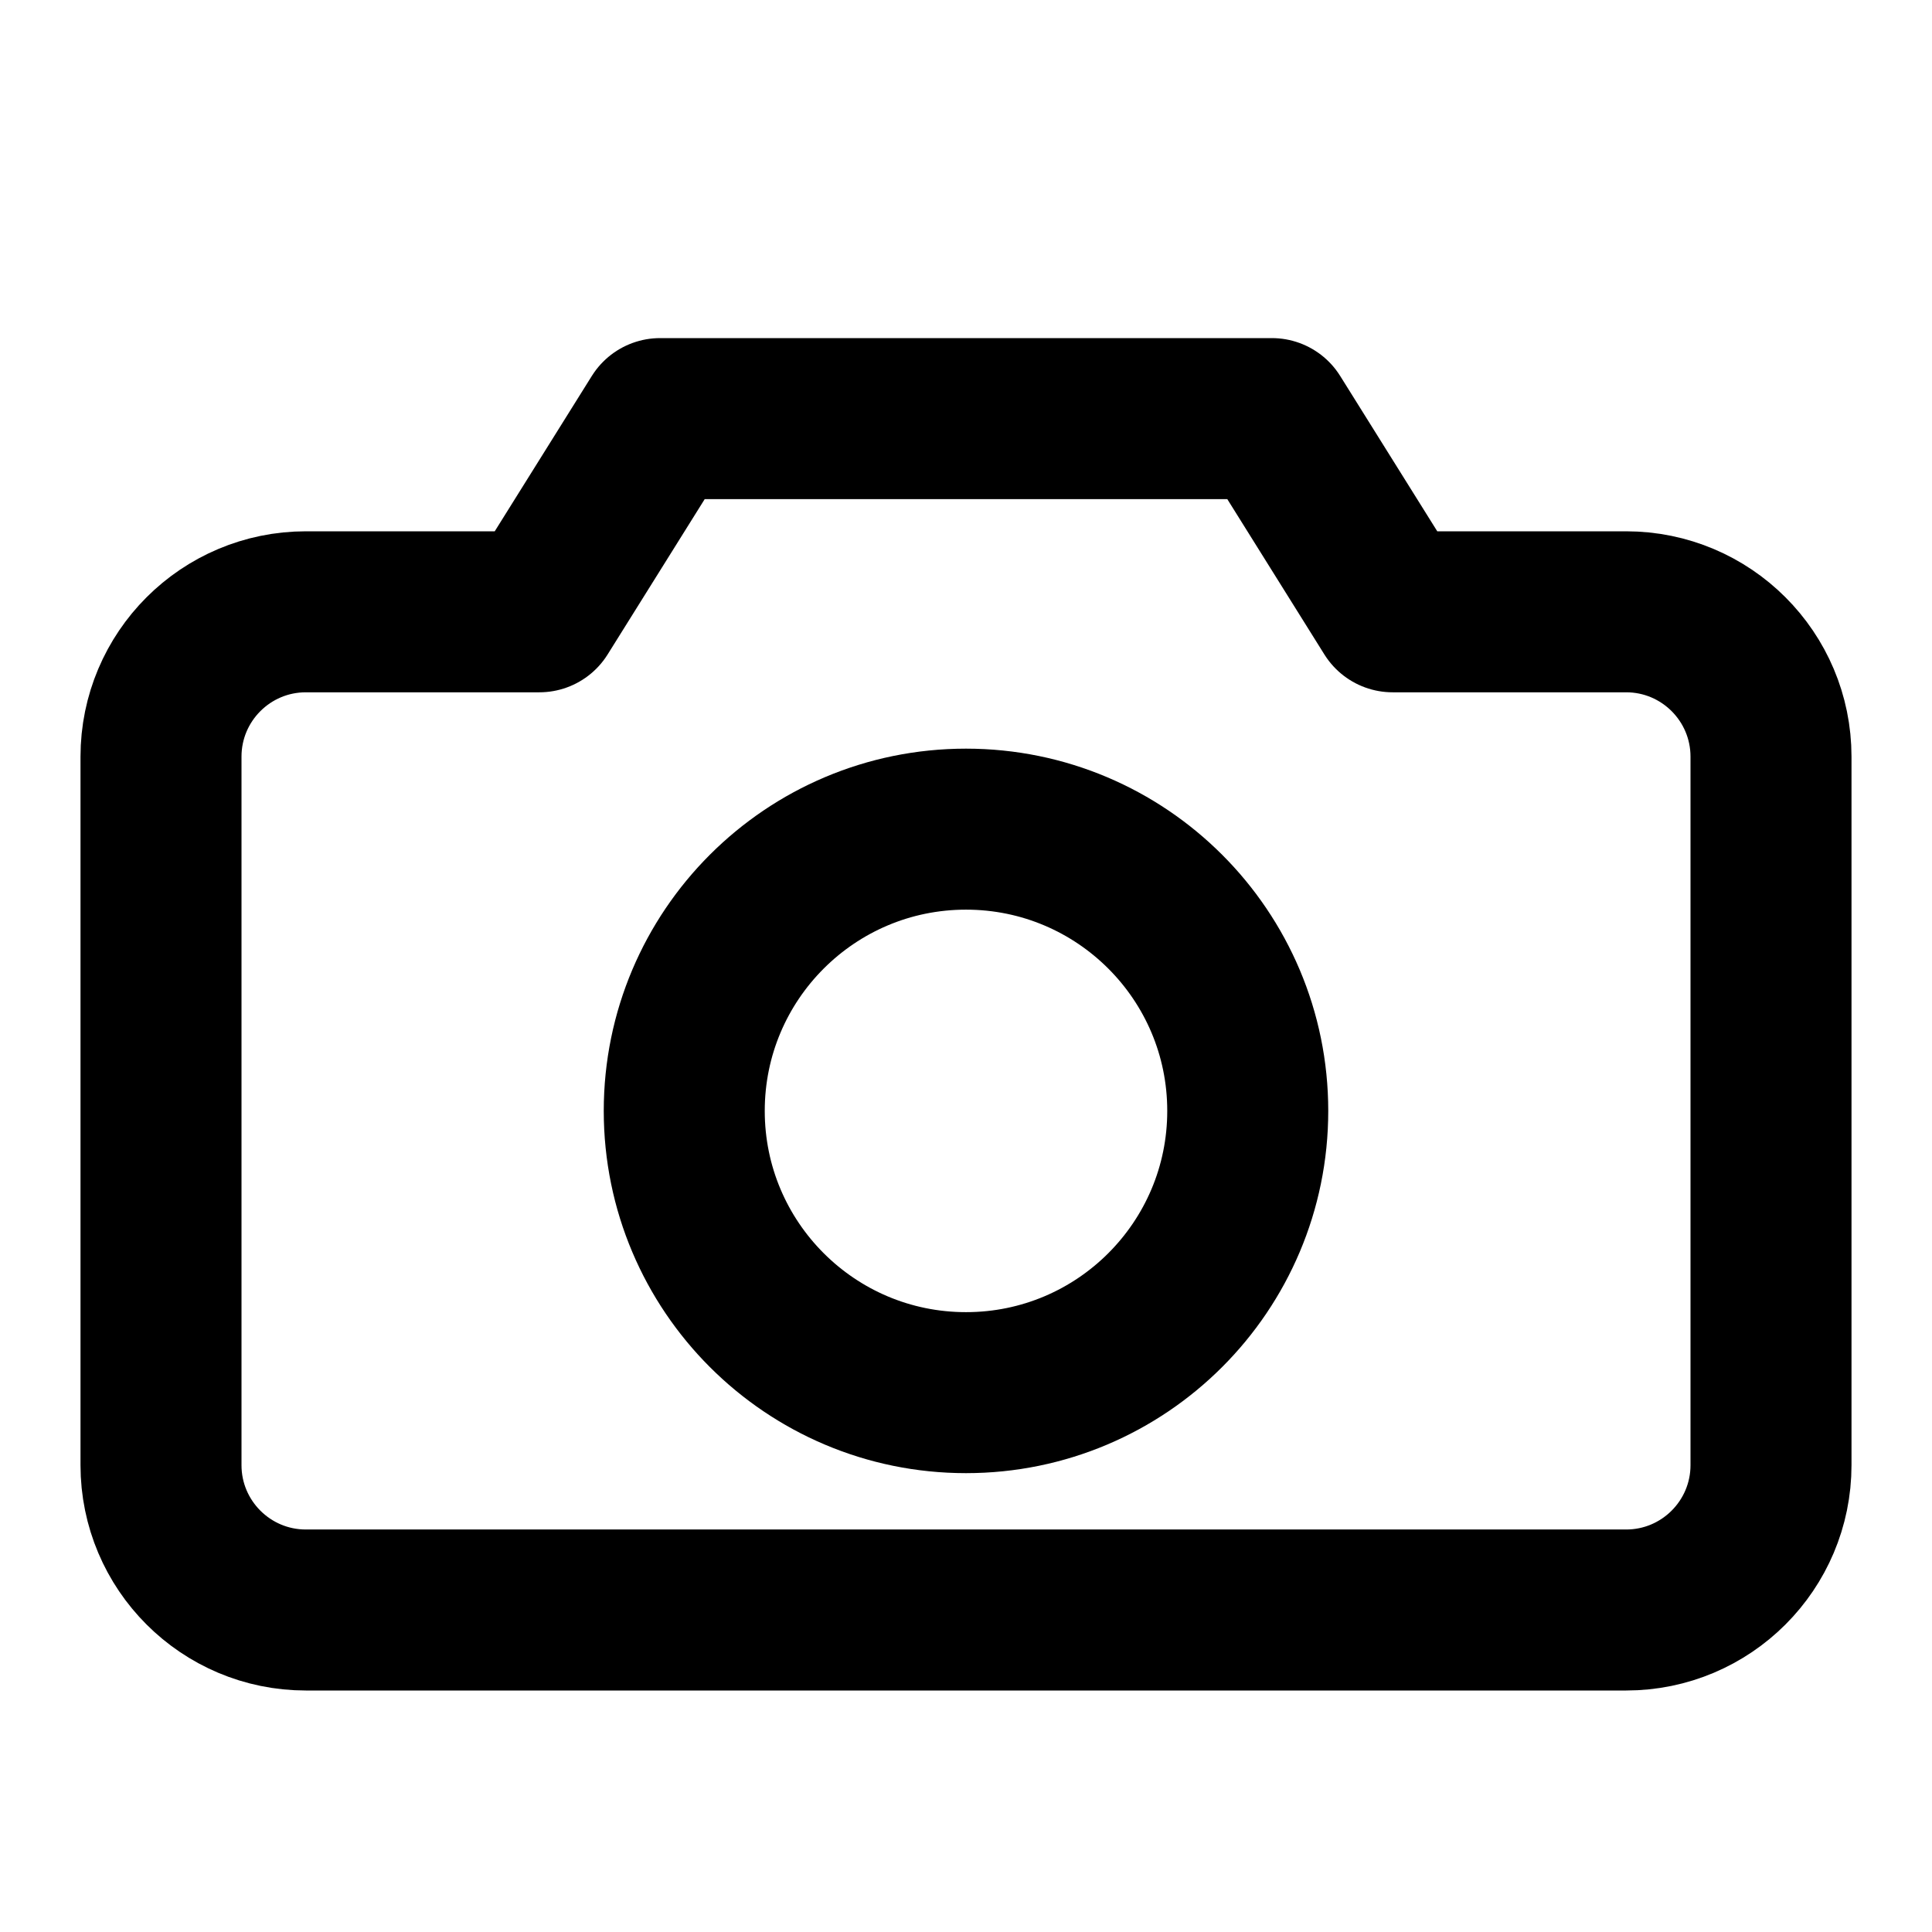
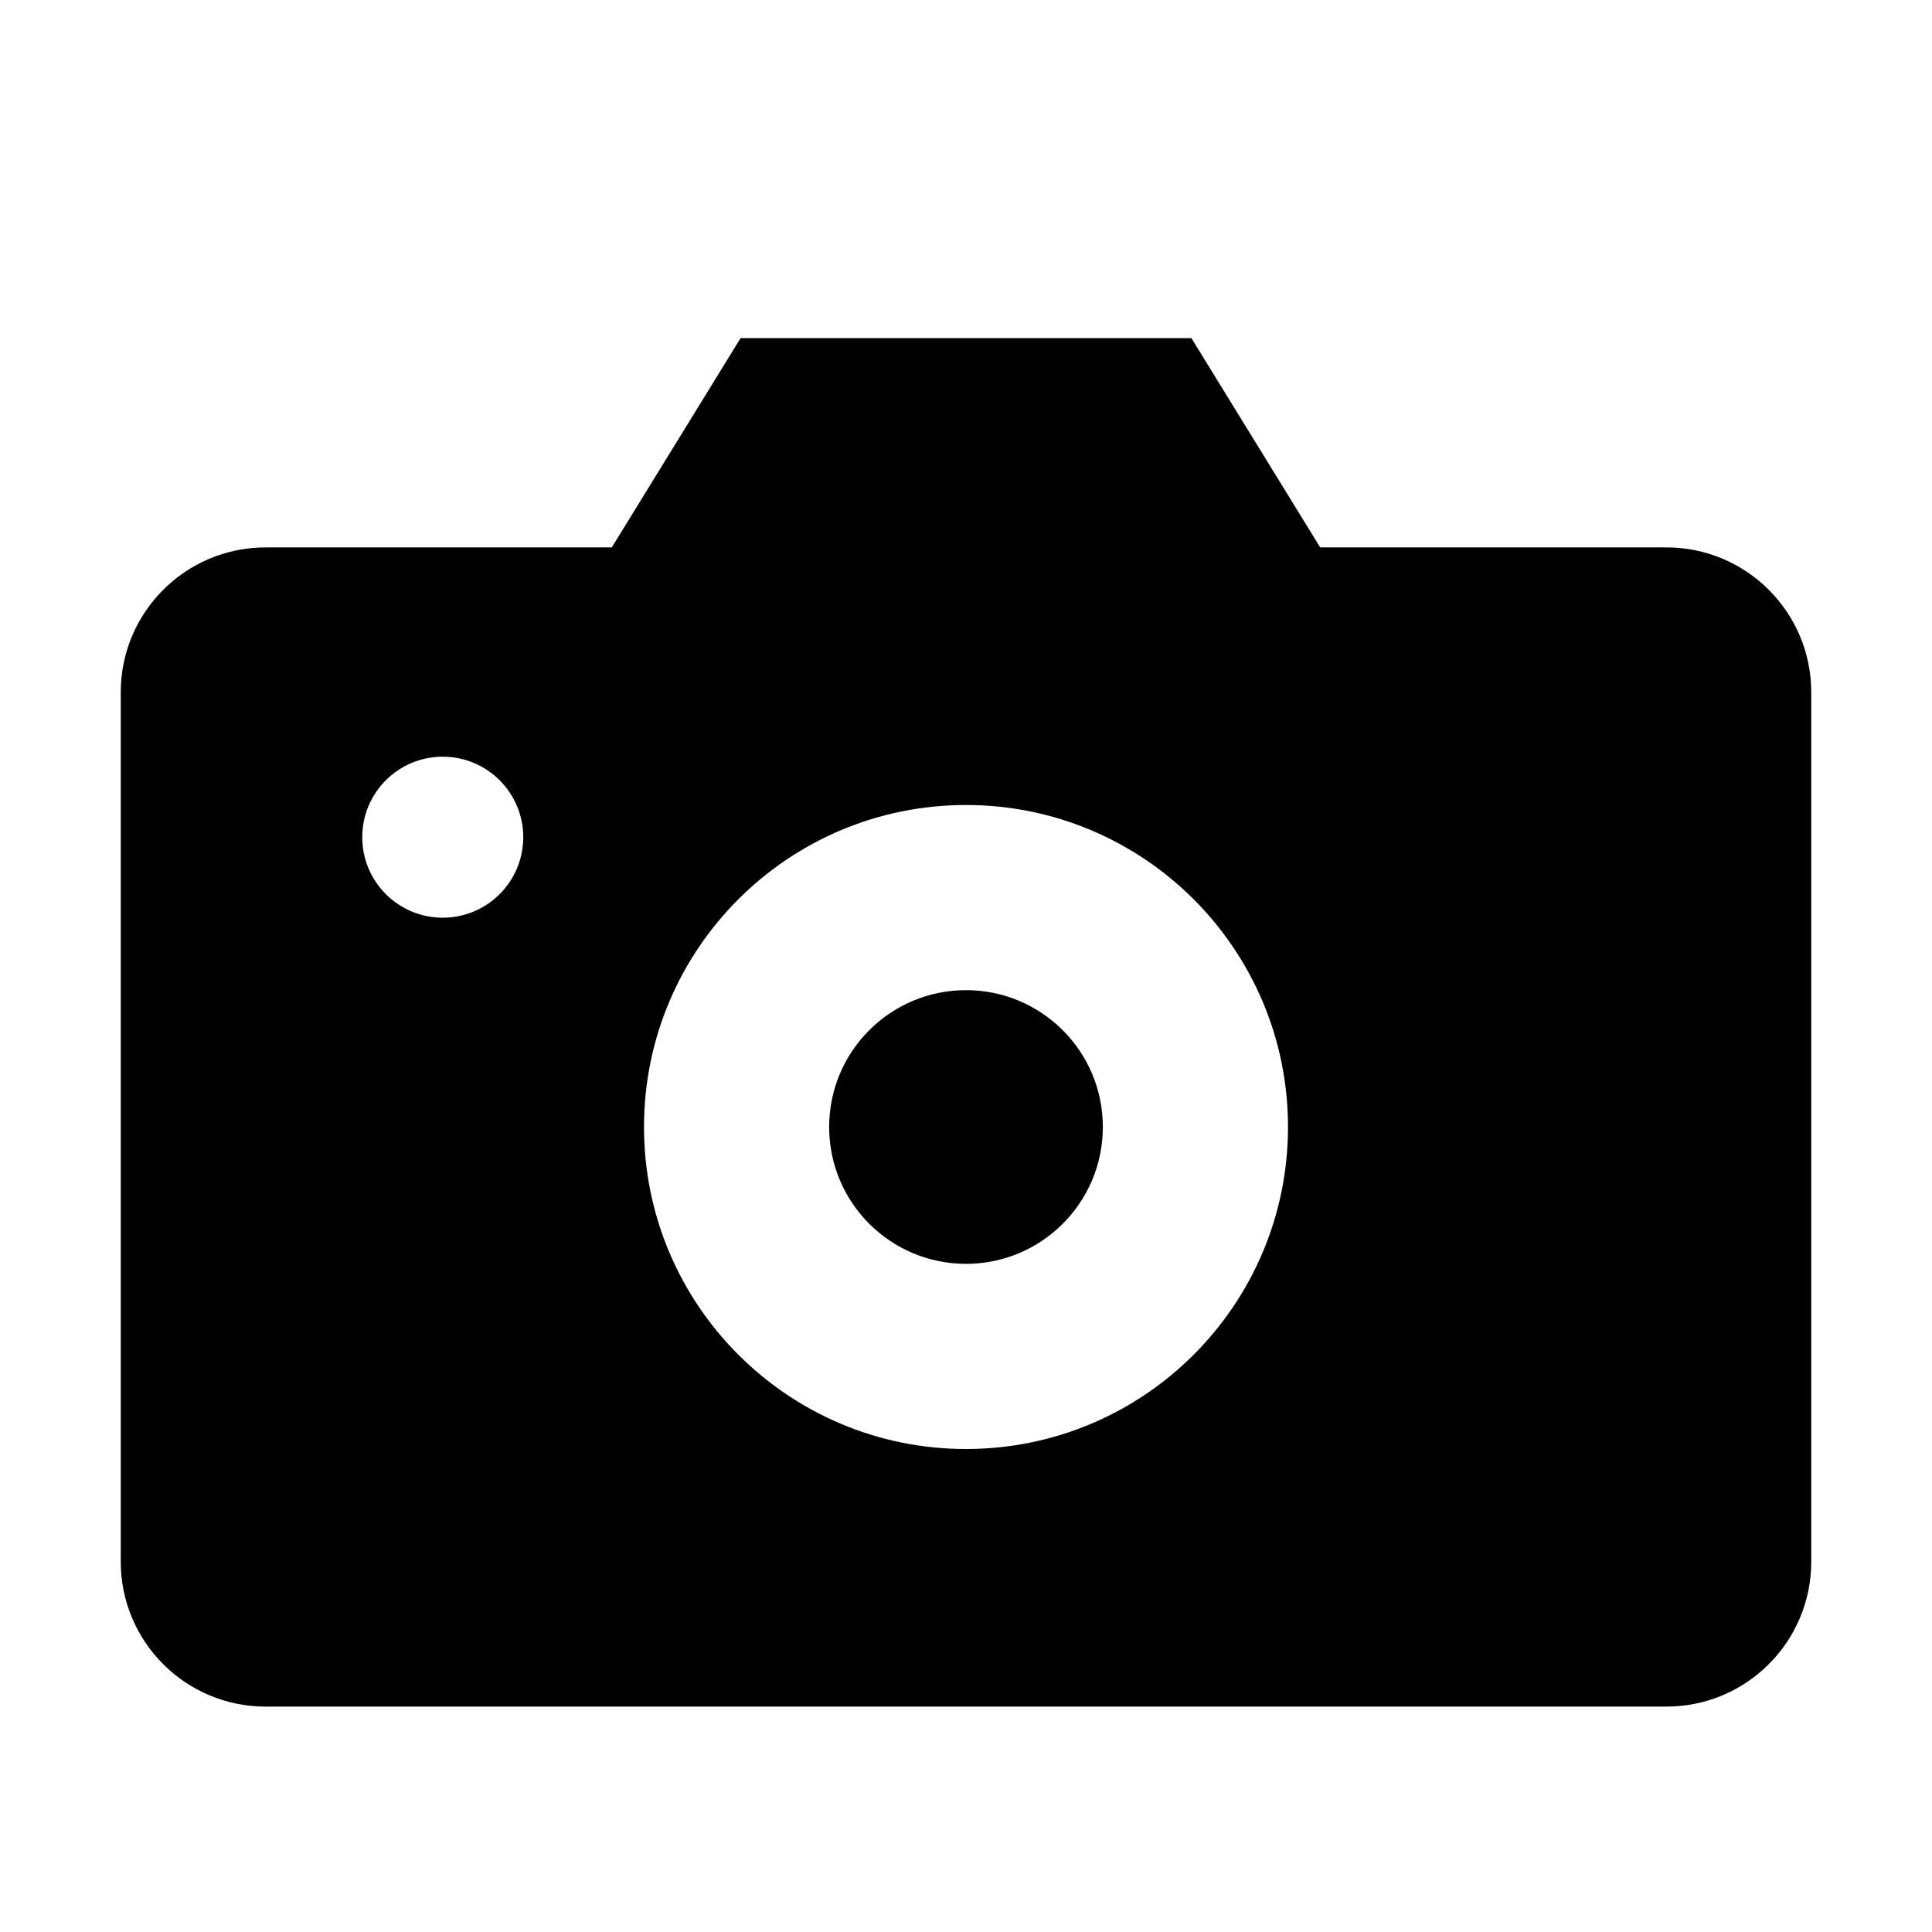
<svg xmlns="http://www.w3.org/2000/svg" viewBox="0 0 24 24" width="24" height="24" color="#000" fill="none" stroke="currentColor" stroke-width="2" stroke-linecap="round" stroke-linejoin="round">
-   <path d="M3.8 7.6h2.9l1.5-2.4h7.6l1.5 2.4h2.9A1.8 1.8 0 0 1 22 9.4v8.8a1.8 1.8 0            0 1-1.8 1.8H3.8A1.8 1.8 0 0 1 2 18.2V9.4a1.8 1.8 0 0 1 1.8-1.8Z" />
-   <circle cx="12" cy="13.8" r="3.5" />
+   <path fill="currentColor" fill-rule="evenodd" stroke="none" d="M3.3 6.8h4.3l1.6-2.6h5.6l1.6 2.6h4.3a1.8 1.8 0 0 1 1.8 1.8v10.8a1.8 1.8            0 0 1-1.8 1.8H3.3a1.8 1.8 0 0 1-1.8-1.8V8.6a1.8 1.8 0 0 1 1.8-1.8Z            M12 10a4 4 0 1 0 0 8 4 4 0 1 0 0-8Z            M12 12.3a1.7 1.7 0 1 0 0 3.4 1.7 1.7 0 1 0 0-3.4Z            M5.5 9.4a1 1 0 1 0 0 2 1 1 0 1 0 0-2Z" />
</svg>
